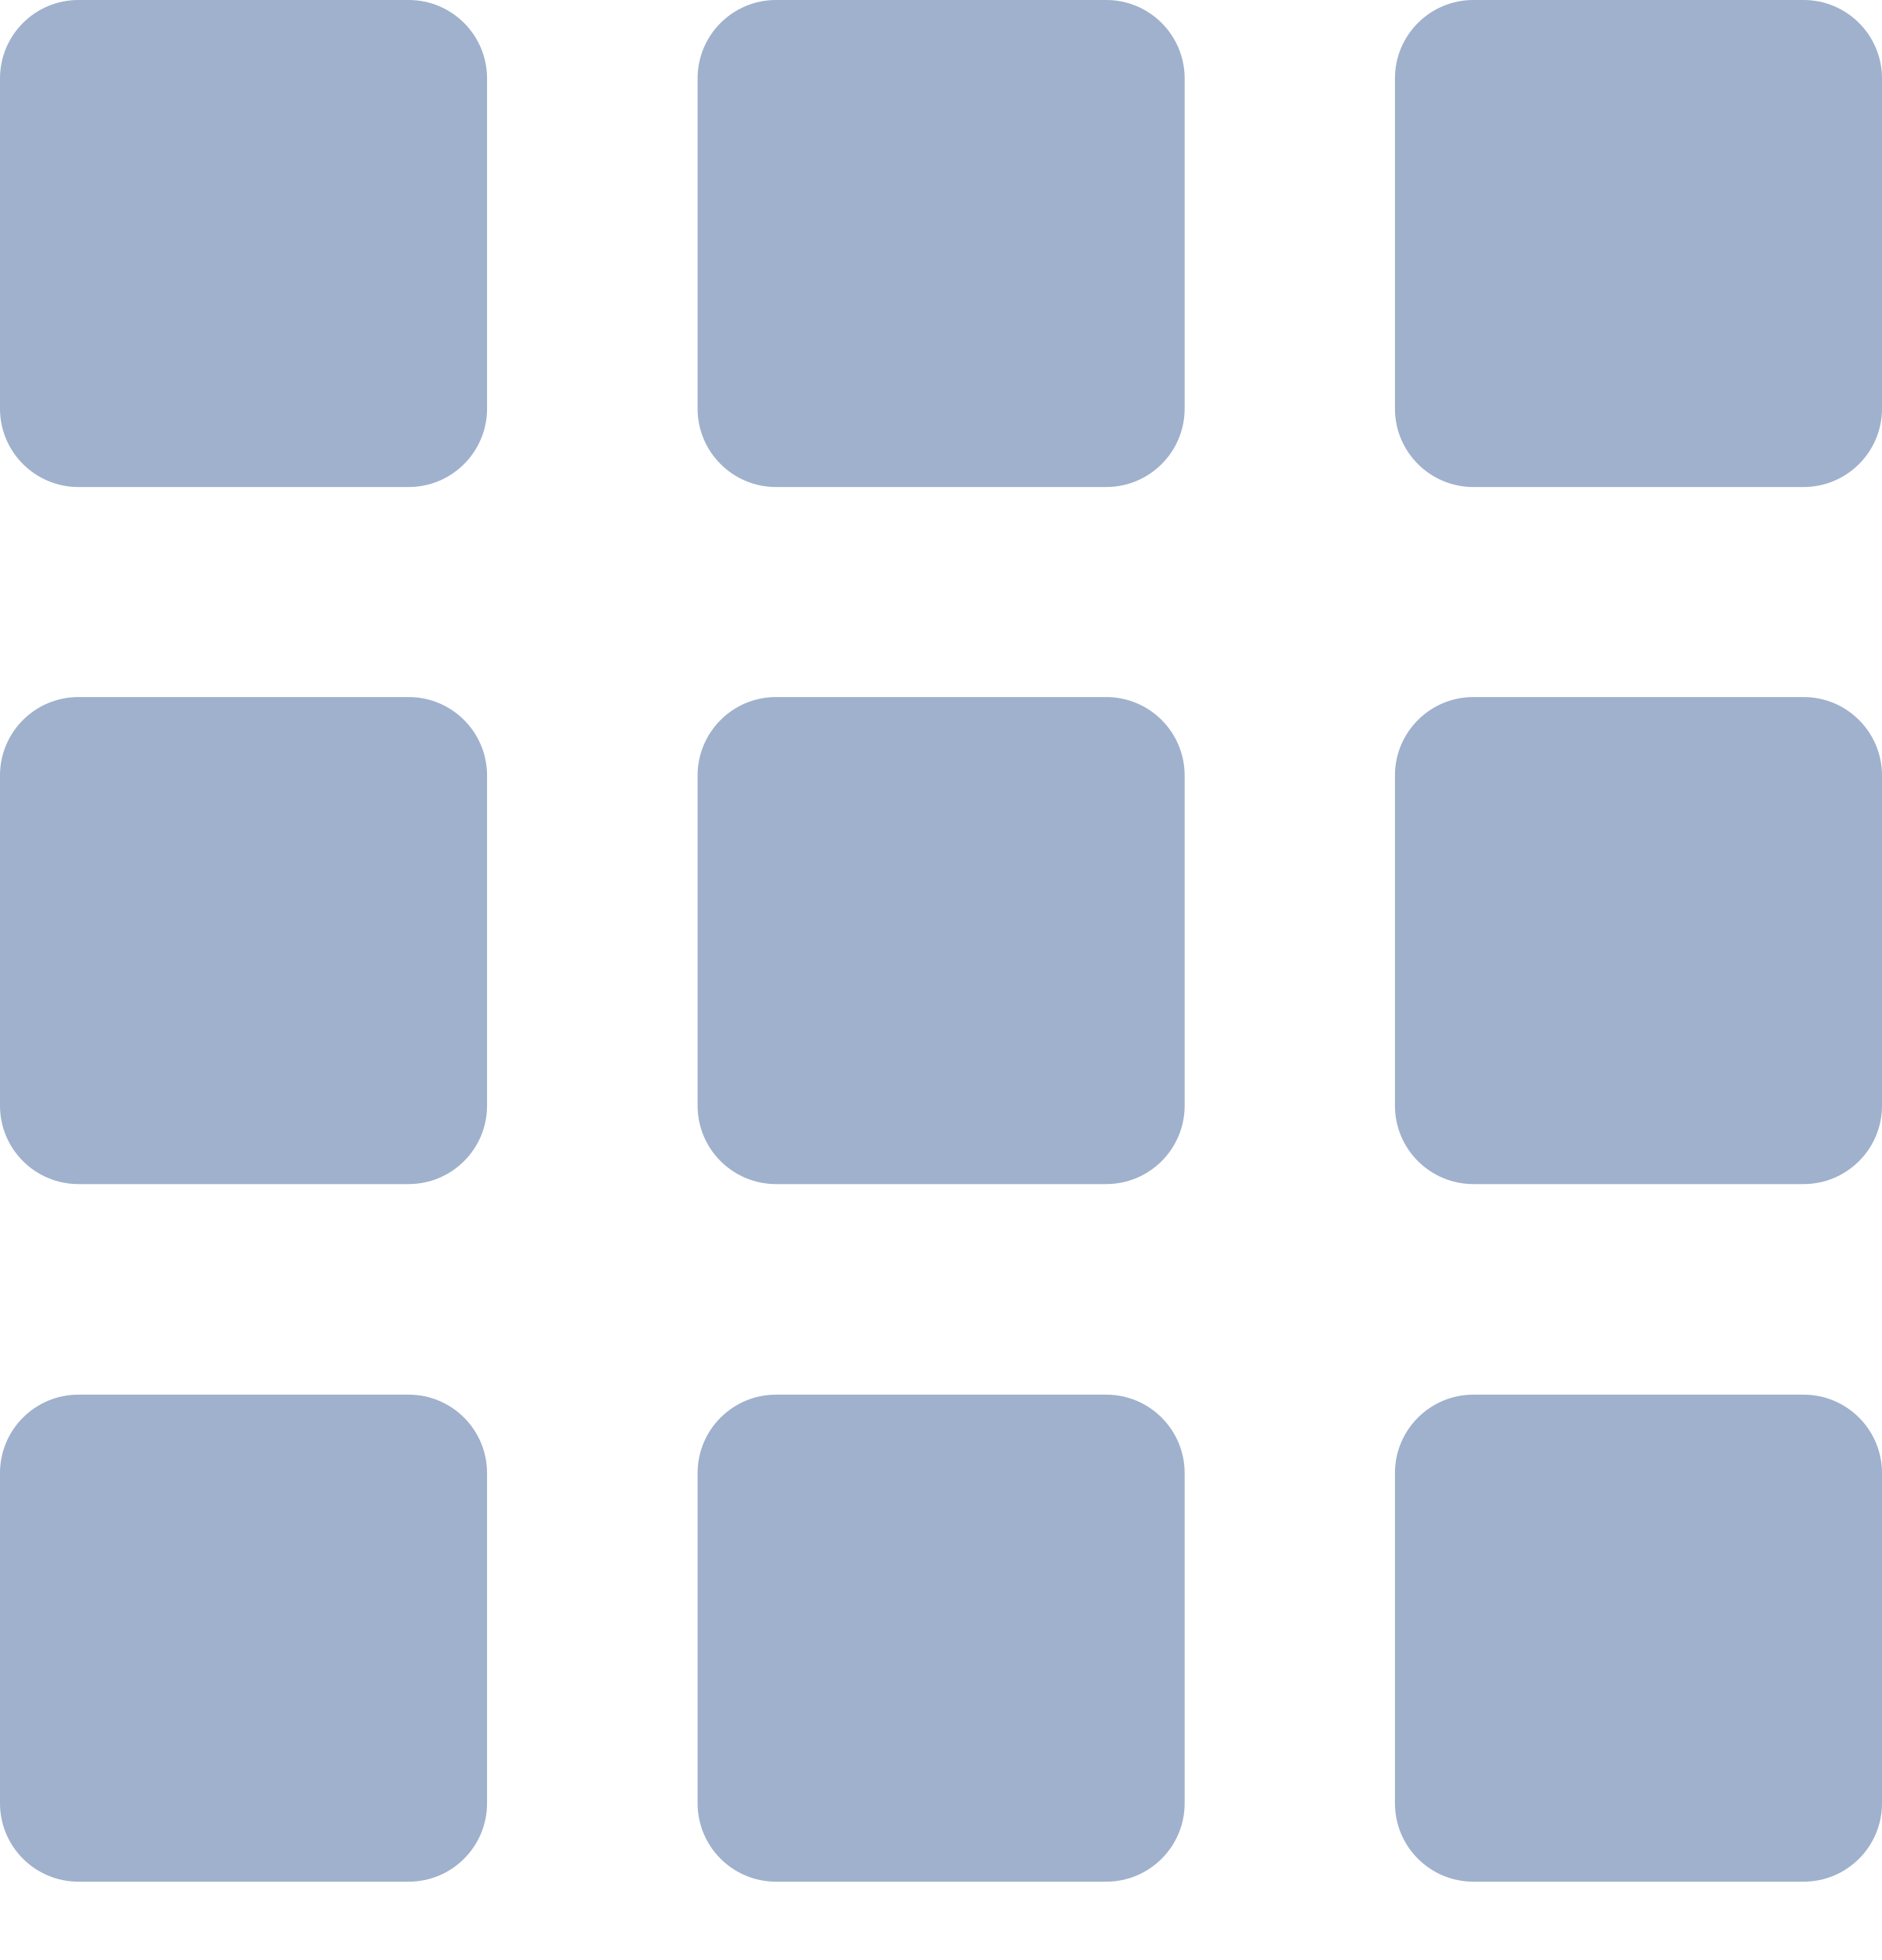
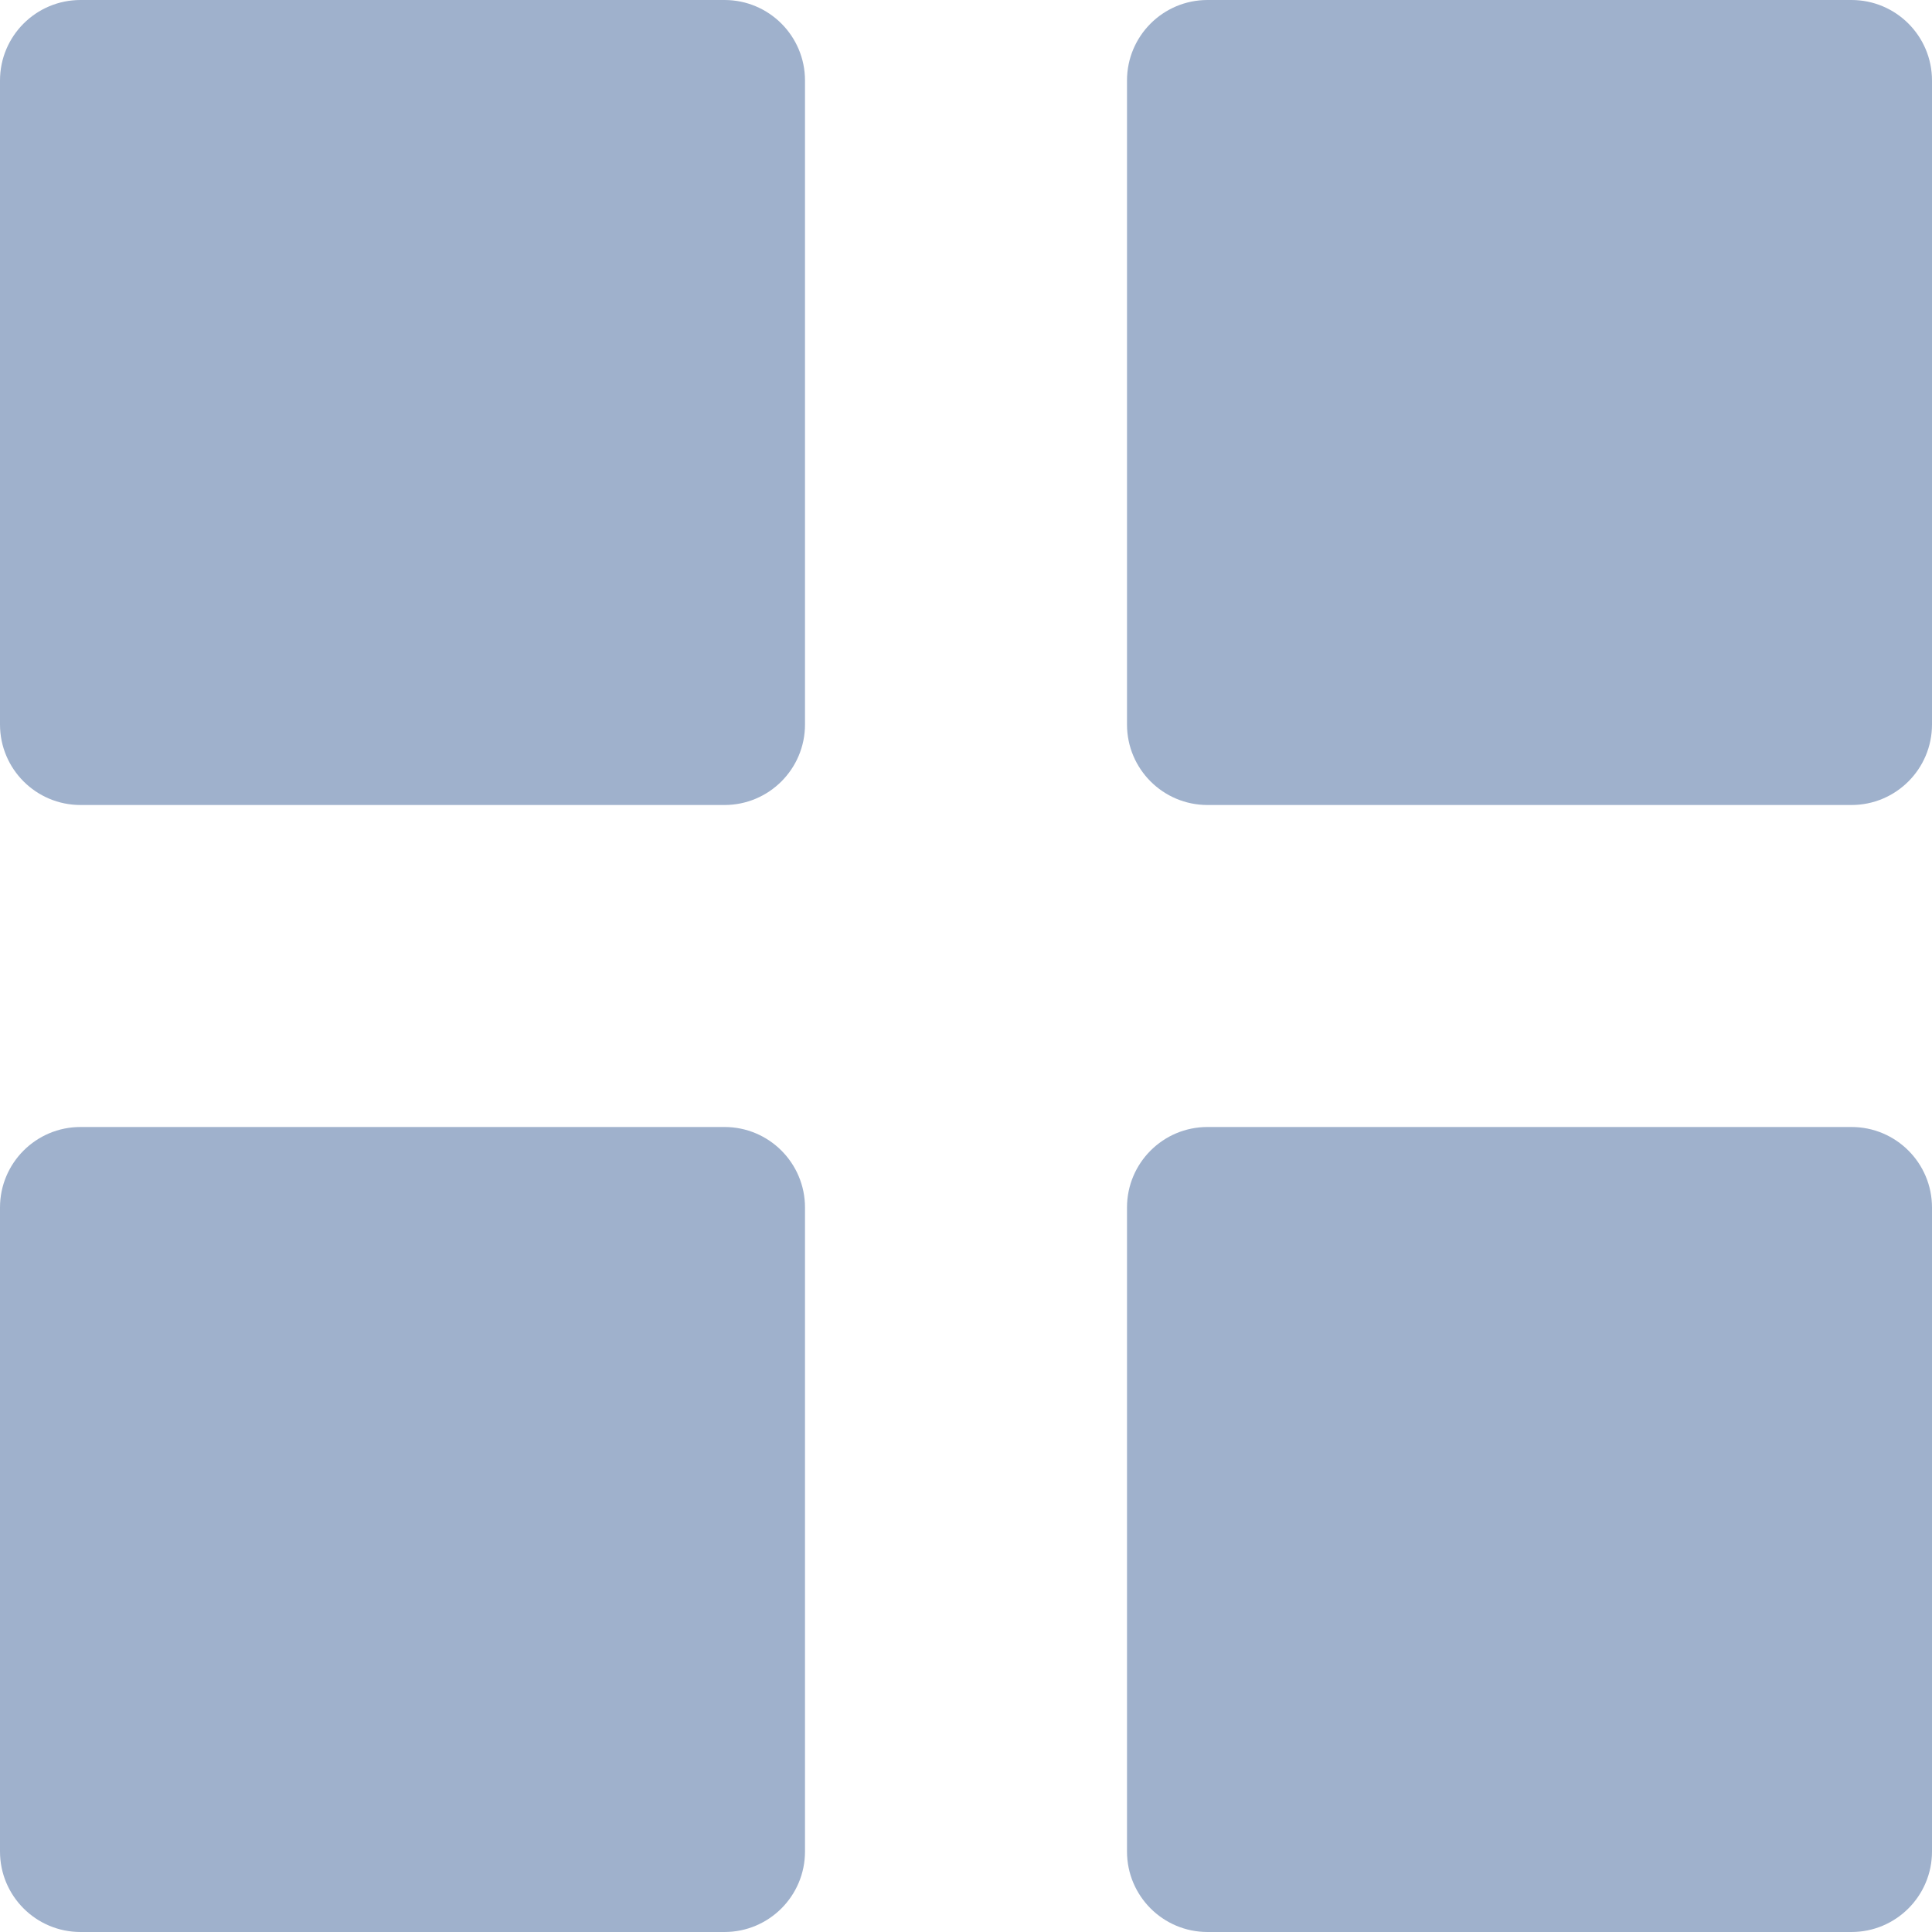
- <svg xmlns="http://www.w3.org/2000/svg" width="24" height="25" viewBox="0 0 24 25" fill="none">
-   <rect width="6.211" height="6.212" rx="1" fill="#9FB1CC" />
-   <rect x="8.896" width="6.211" height="6.212" rx="1" fill="#9FB1CC" />
-   <rect x="17.789" width="6.211" height="6.212" rx="1" fill="#9FB1CC" />
-   <rect y="8.891" width="6.211" height="6.212" rx="1" fill="#9FB1CC" />
-   <rect x="8.896" y="8.891" width="6.211" height="6.212" rx="1" fill="#9FB1CC" />
-   <rect x="17.789" y="8.891" width="6.211" height="6.212" rx="1" fill="#9FB1CC" />
-   <rect y="17.789" width="6.211" height="6.212" rx="1" fill="#9FB1CC" />
-   <rect x="8.896" y="17.789" width="6.211" height="6.212" rx="1" fill="#9FB1CC" />
-   <rect x="17.789" y="17.789" width="6.211" height="6.212" rx="1" fill="#9FB1CC" />
+ <svg xmlns="http://www.w3.org/2000/svg" width="24" height="24" viewBox="0 0 24 24" fill="none">
+   <rect width="10" height="10" rx="1" fill="#9FB1CC" />
+   <rect x="14" width="10" height="10" rx="1" fill="#9FB1CC" />
+   <rect y="14" width="10" height="10" rx="1" fill="#9FB1CC" />
+   <rect x="14" y="14" width="10" height="10" rx="1" fill="#9FB1CC" />
</svg>
